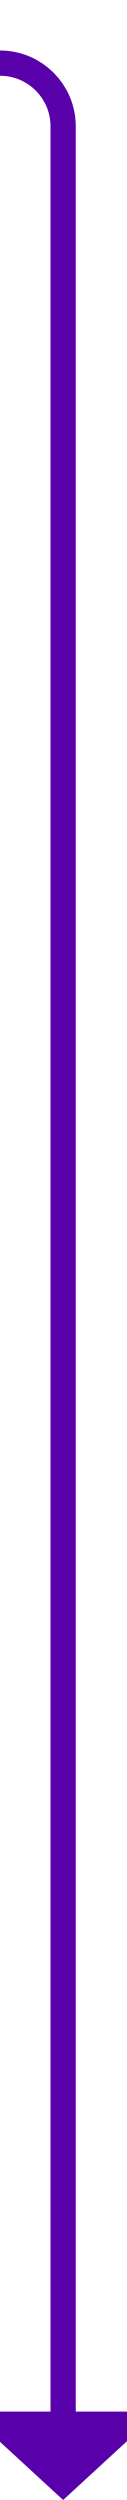
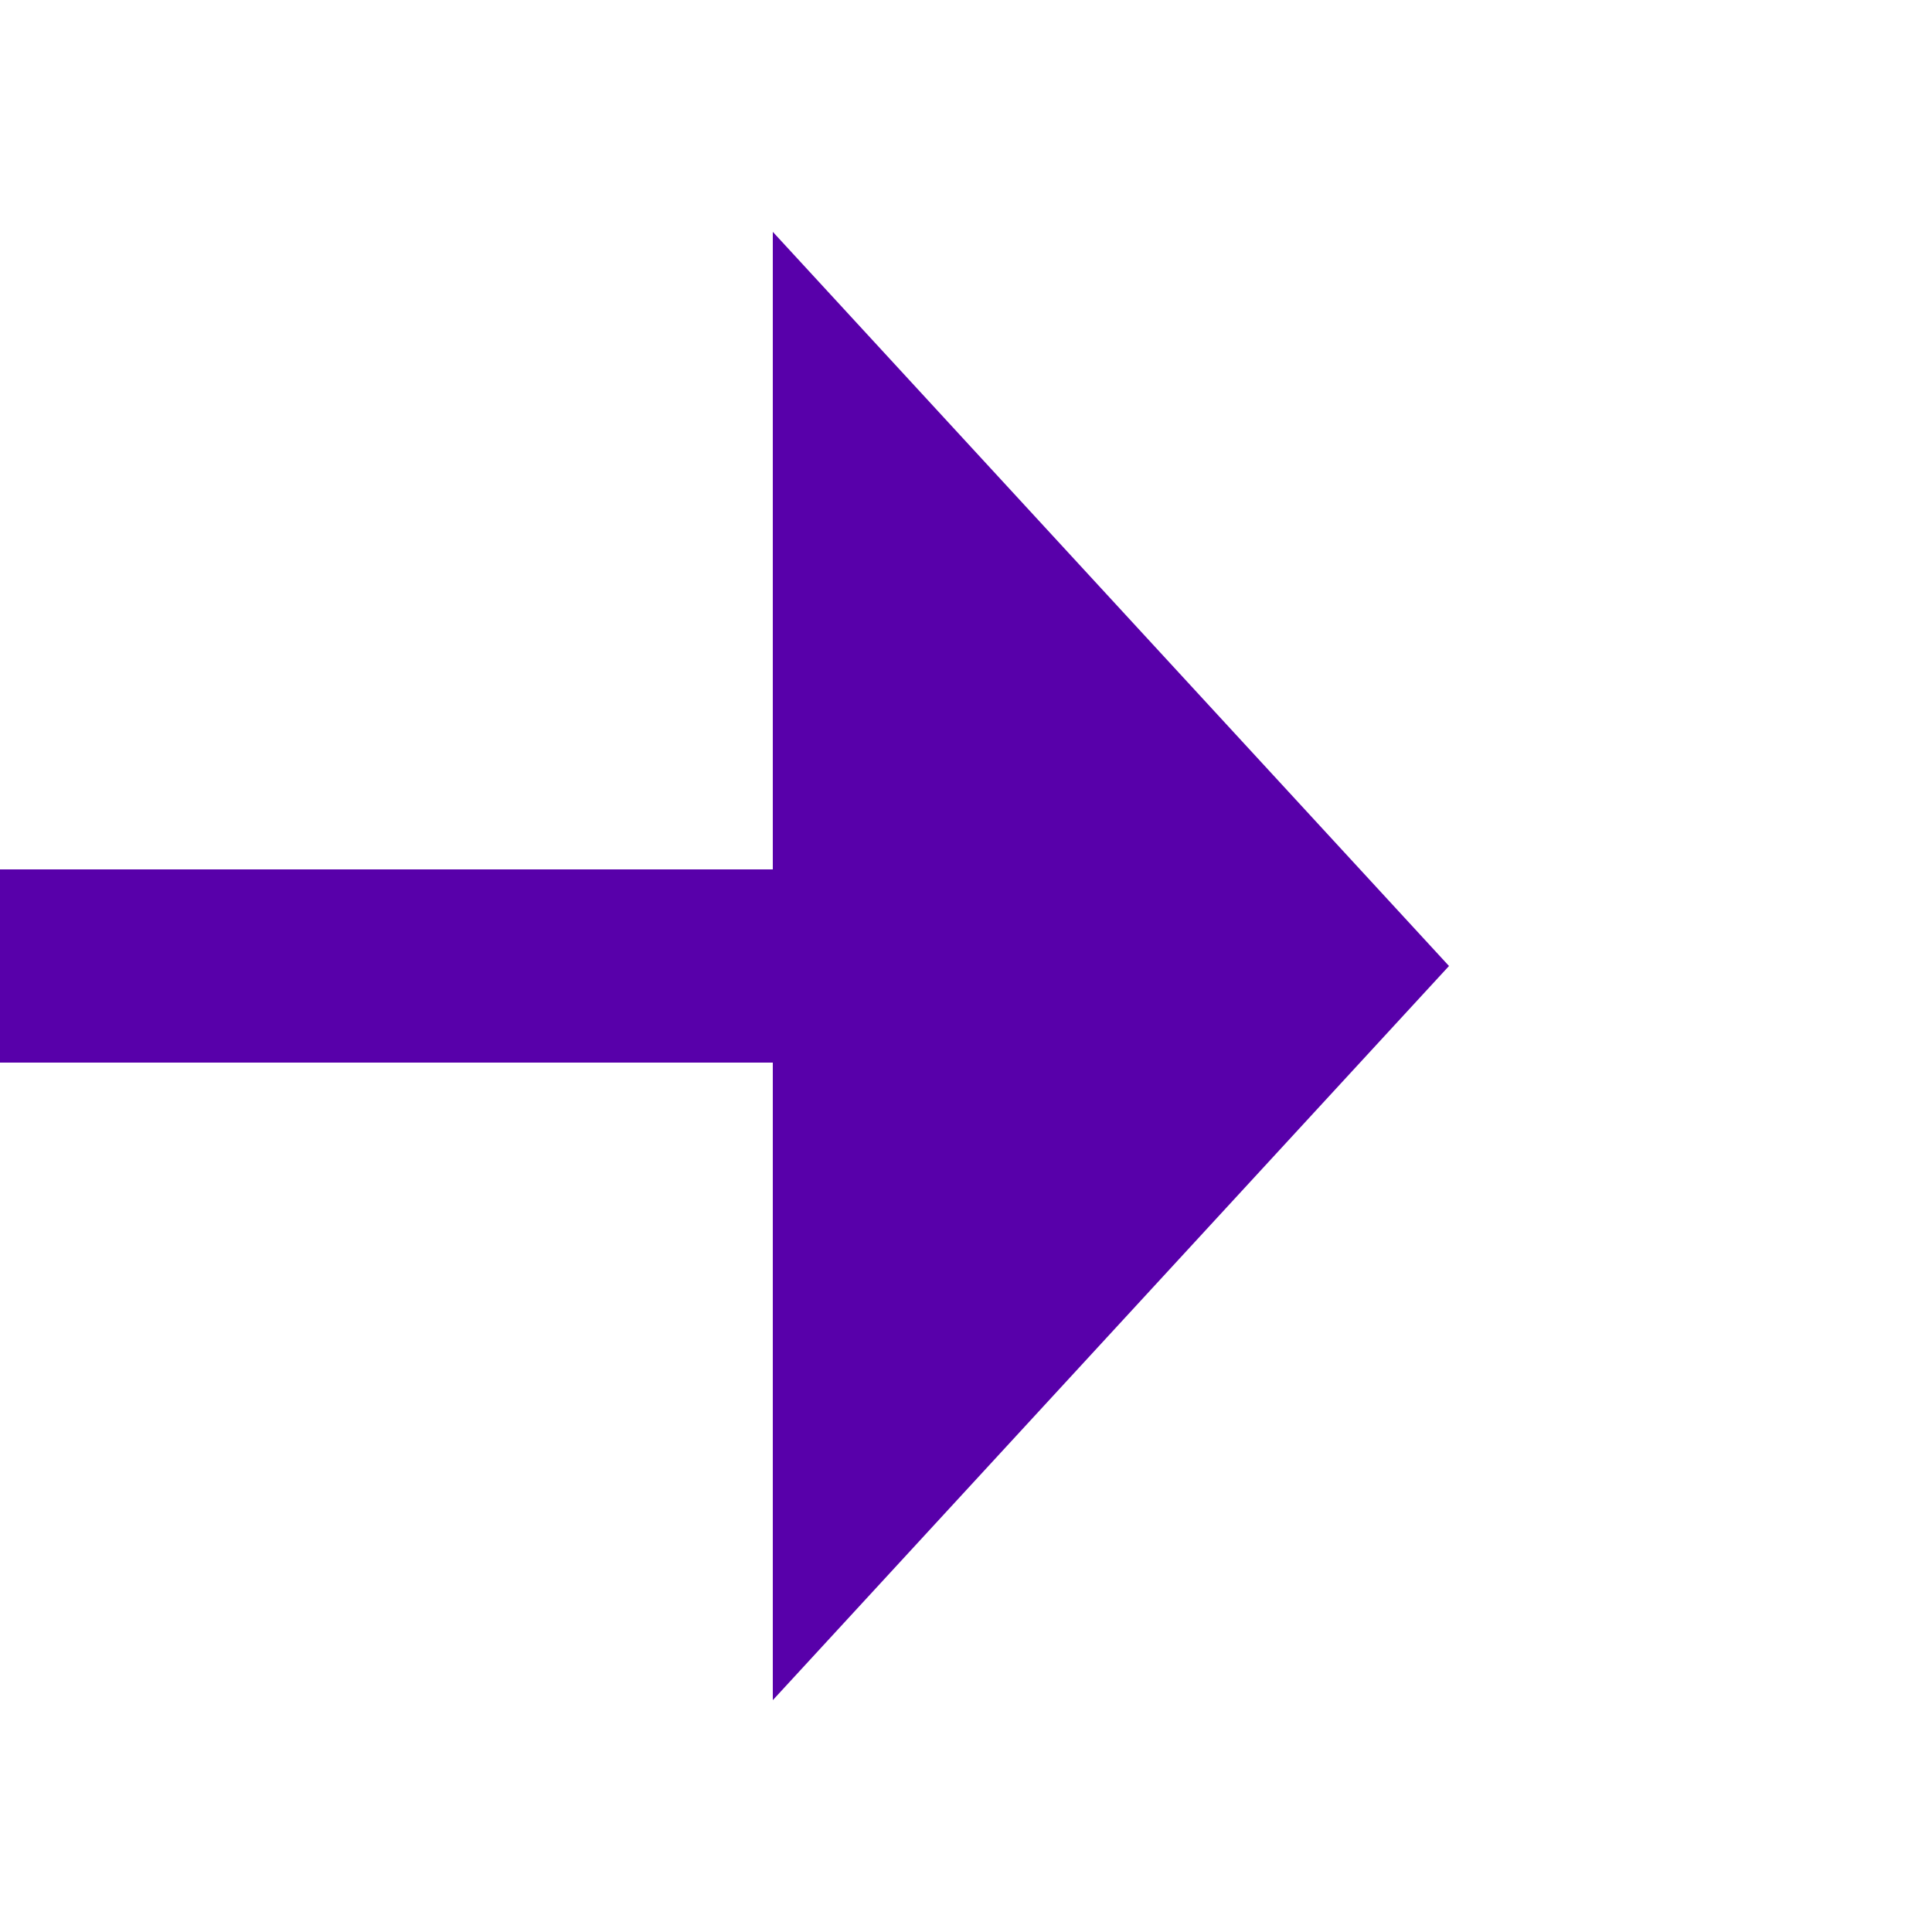
- <svg xmlns="http://www.w3.org/2000/svg" version="1.1" width="10px" height="198px" preserveAspectRatio="xMidYMin meet" viewBox="1509 1611 8 198">
-   <path d="M 1123 1425  L 1123 1611  A 5 5 0 0 0 1128 1616 L 1508 1616  A 5 5 0 0 1 1513 1621 L 1513 1803  " stroke-width="2" stroke-dasharray="0" stroke="rgba(88, 0, 170, 1)" fill="none" class="stroke" />
-   <path d="M 1123 1423  A 3.5 3.5 0 0 0 1119.5 1426.5 A 3.5 3.5 0 0 0 1123 1430 A 3.5 3.5 0 0 0 1126.5 1426.5 A 3.5 3.5 0 0 0 1123 1423 Z M 1505.4 1802  L 1513 1809  L 1520.6 1802  L 1505.4 1802  Z " fill-rule="nonzero" fill="rgba(88, 0, 170, 1)" stroke="none" class="fill" />
+ <svg xmlns="http://www.w3.org/2000/svg" version="1.1" width="20px" height="20px" preserveAspectRatio="xMinYMid meet" viewBox="922 1258 20 18">
+   <path d="M 811 1267  L 931 1267  " stroke-width="2" stroke-dasharray="0" stroke="rgba(88, 0, 170, 1)" fill="none" class="stroke" />
+   <path d="M 812.5 1263.5  A 3.5 3.5 0 0 0 809 1267 A 3.5 3.5 0 0 0 812.5 1270.5 A 3.5 3.5 0 0 0 816 1267 A 3.5 3.5 0 0 0 812.5 1263.5 Z M 930 1274.6  L 937 1267  L 930 1259.4  L 930 1274.6  Z " fill-rule="nonzero" fill="rgba(88, 0, 170, 1)" stroke="none" class="fill" />
</svg>
